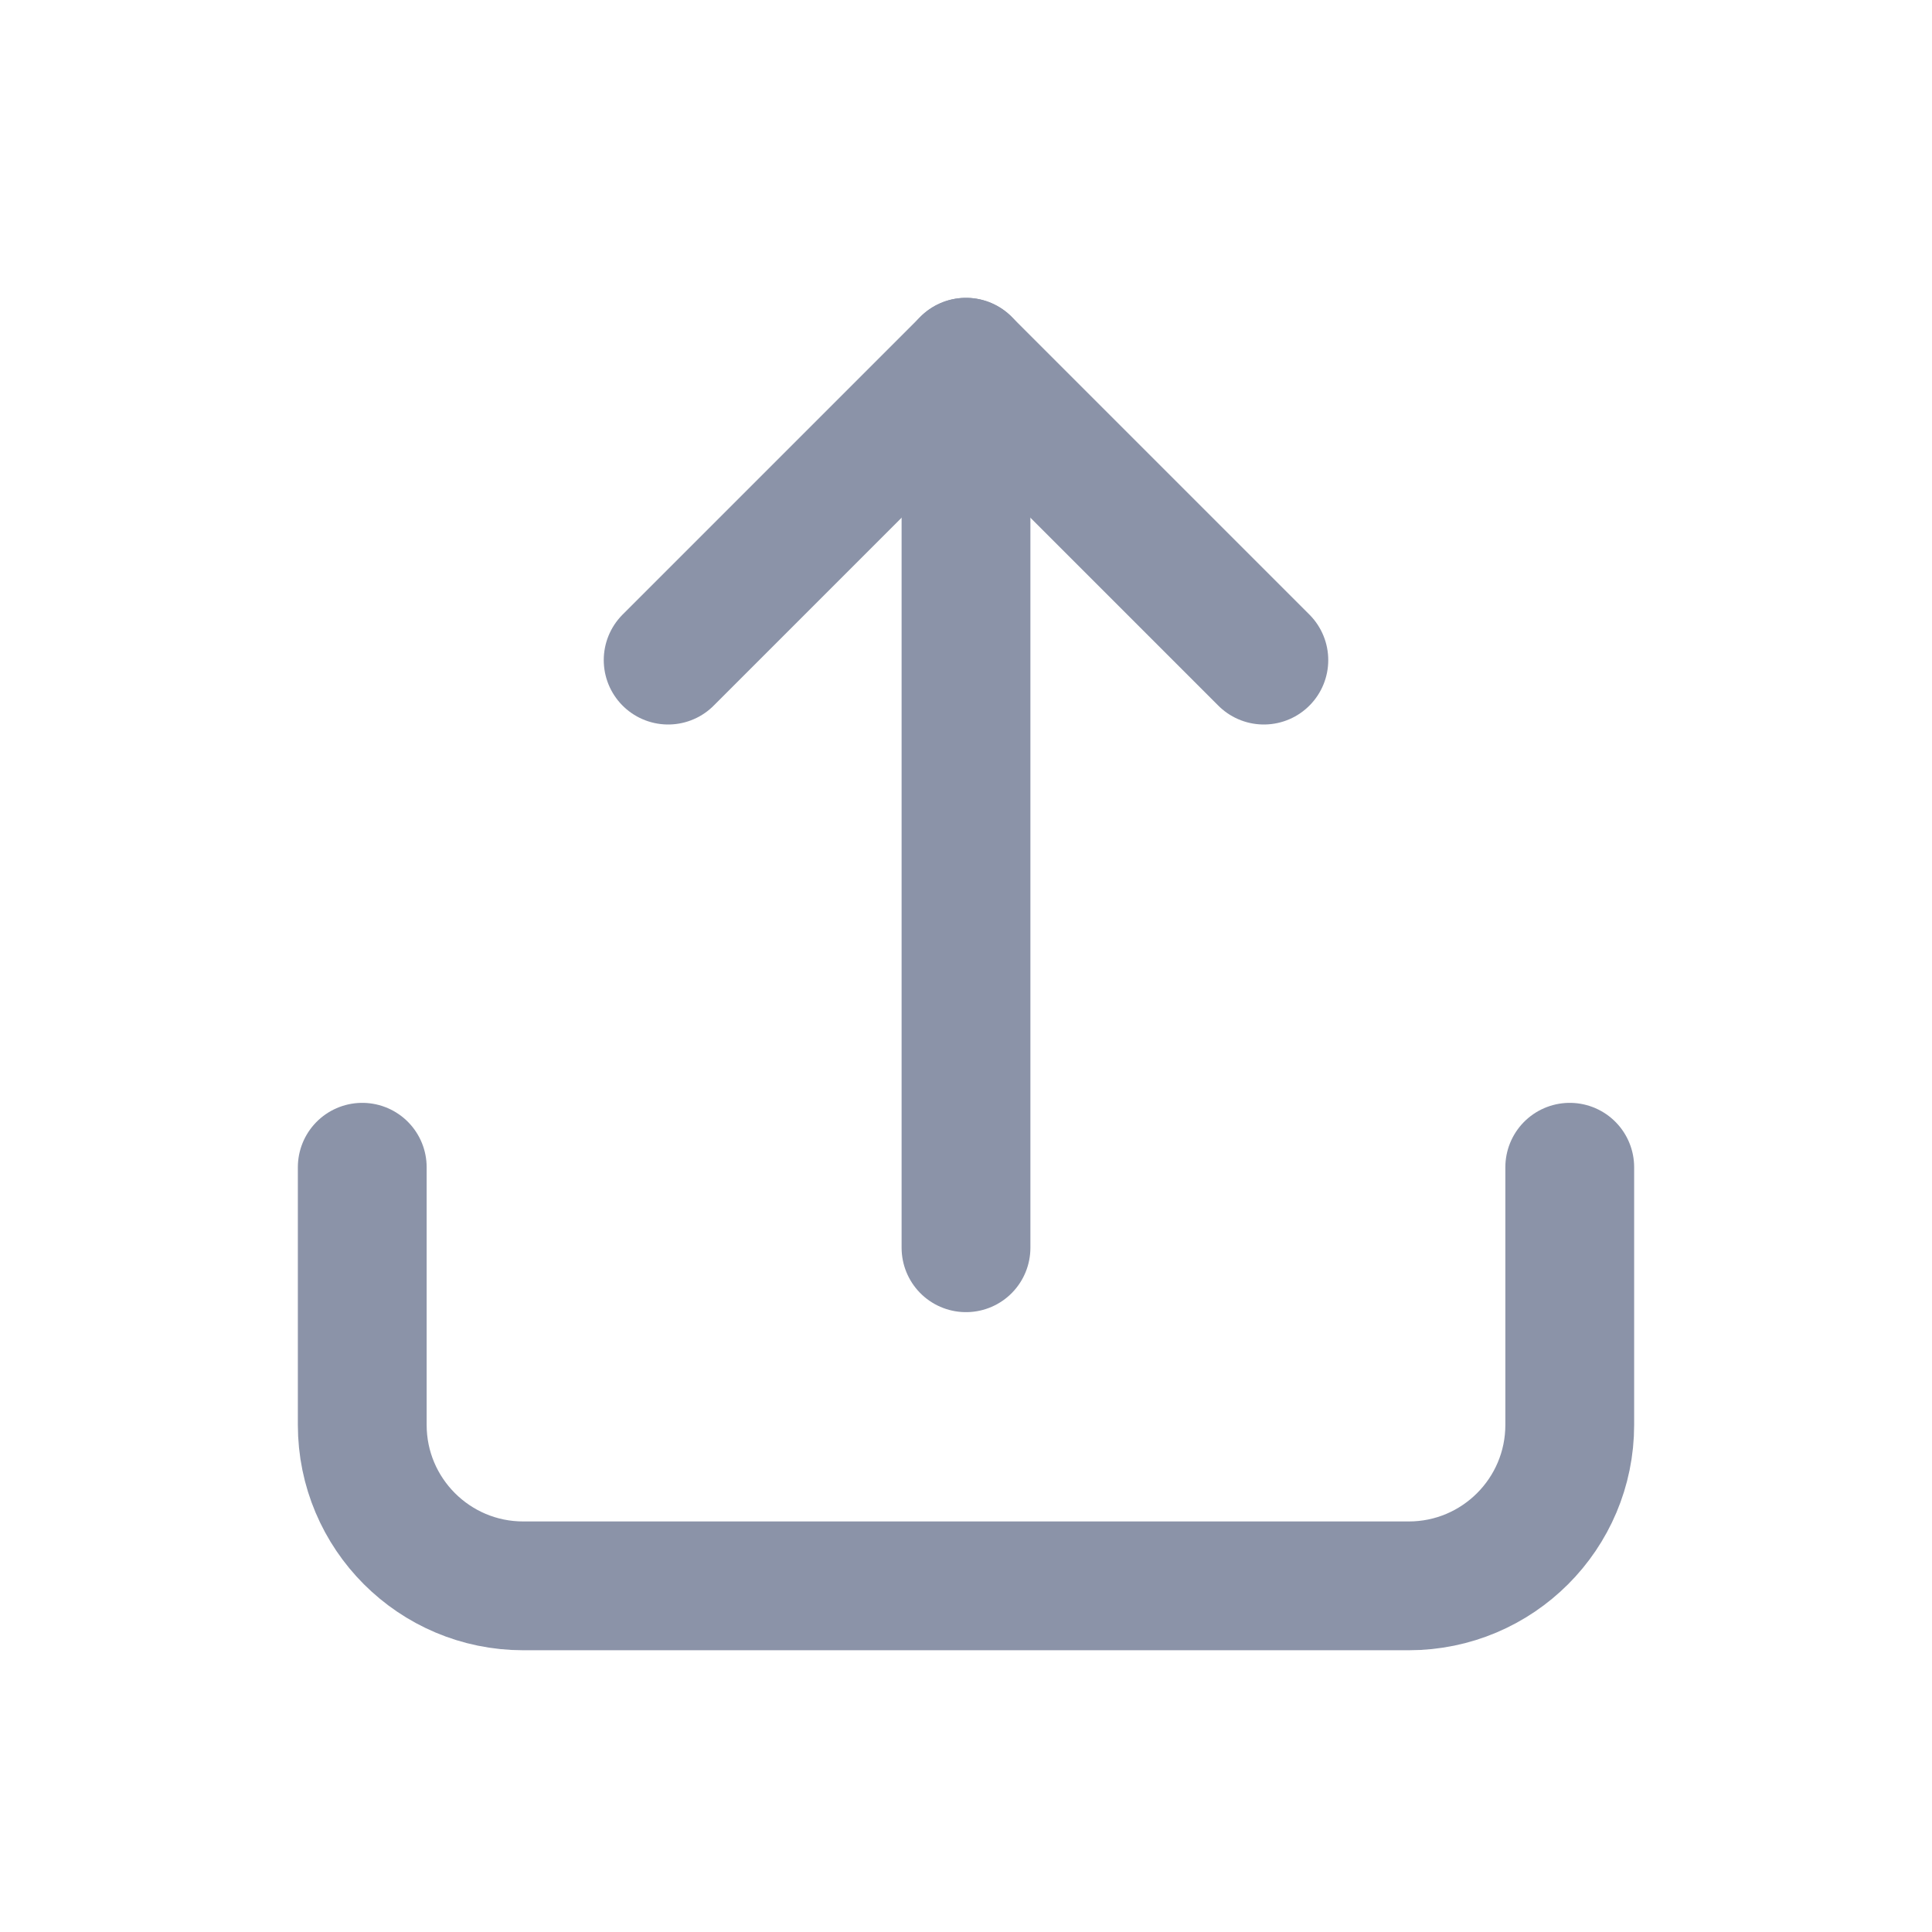
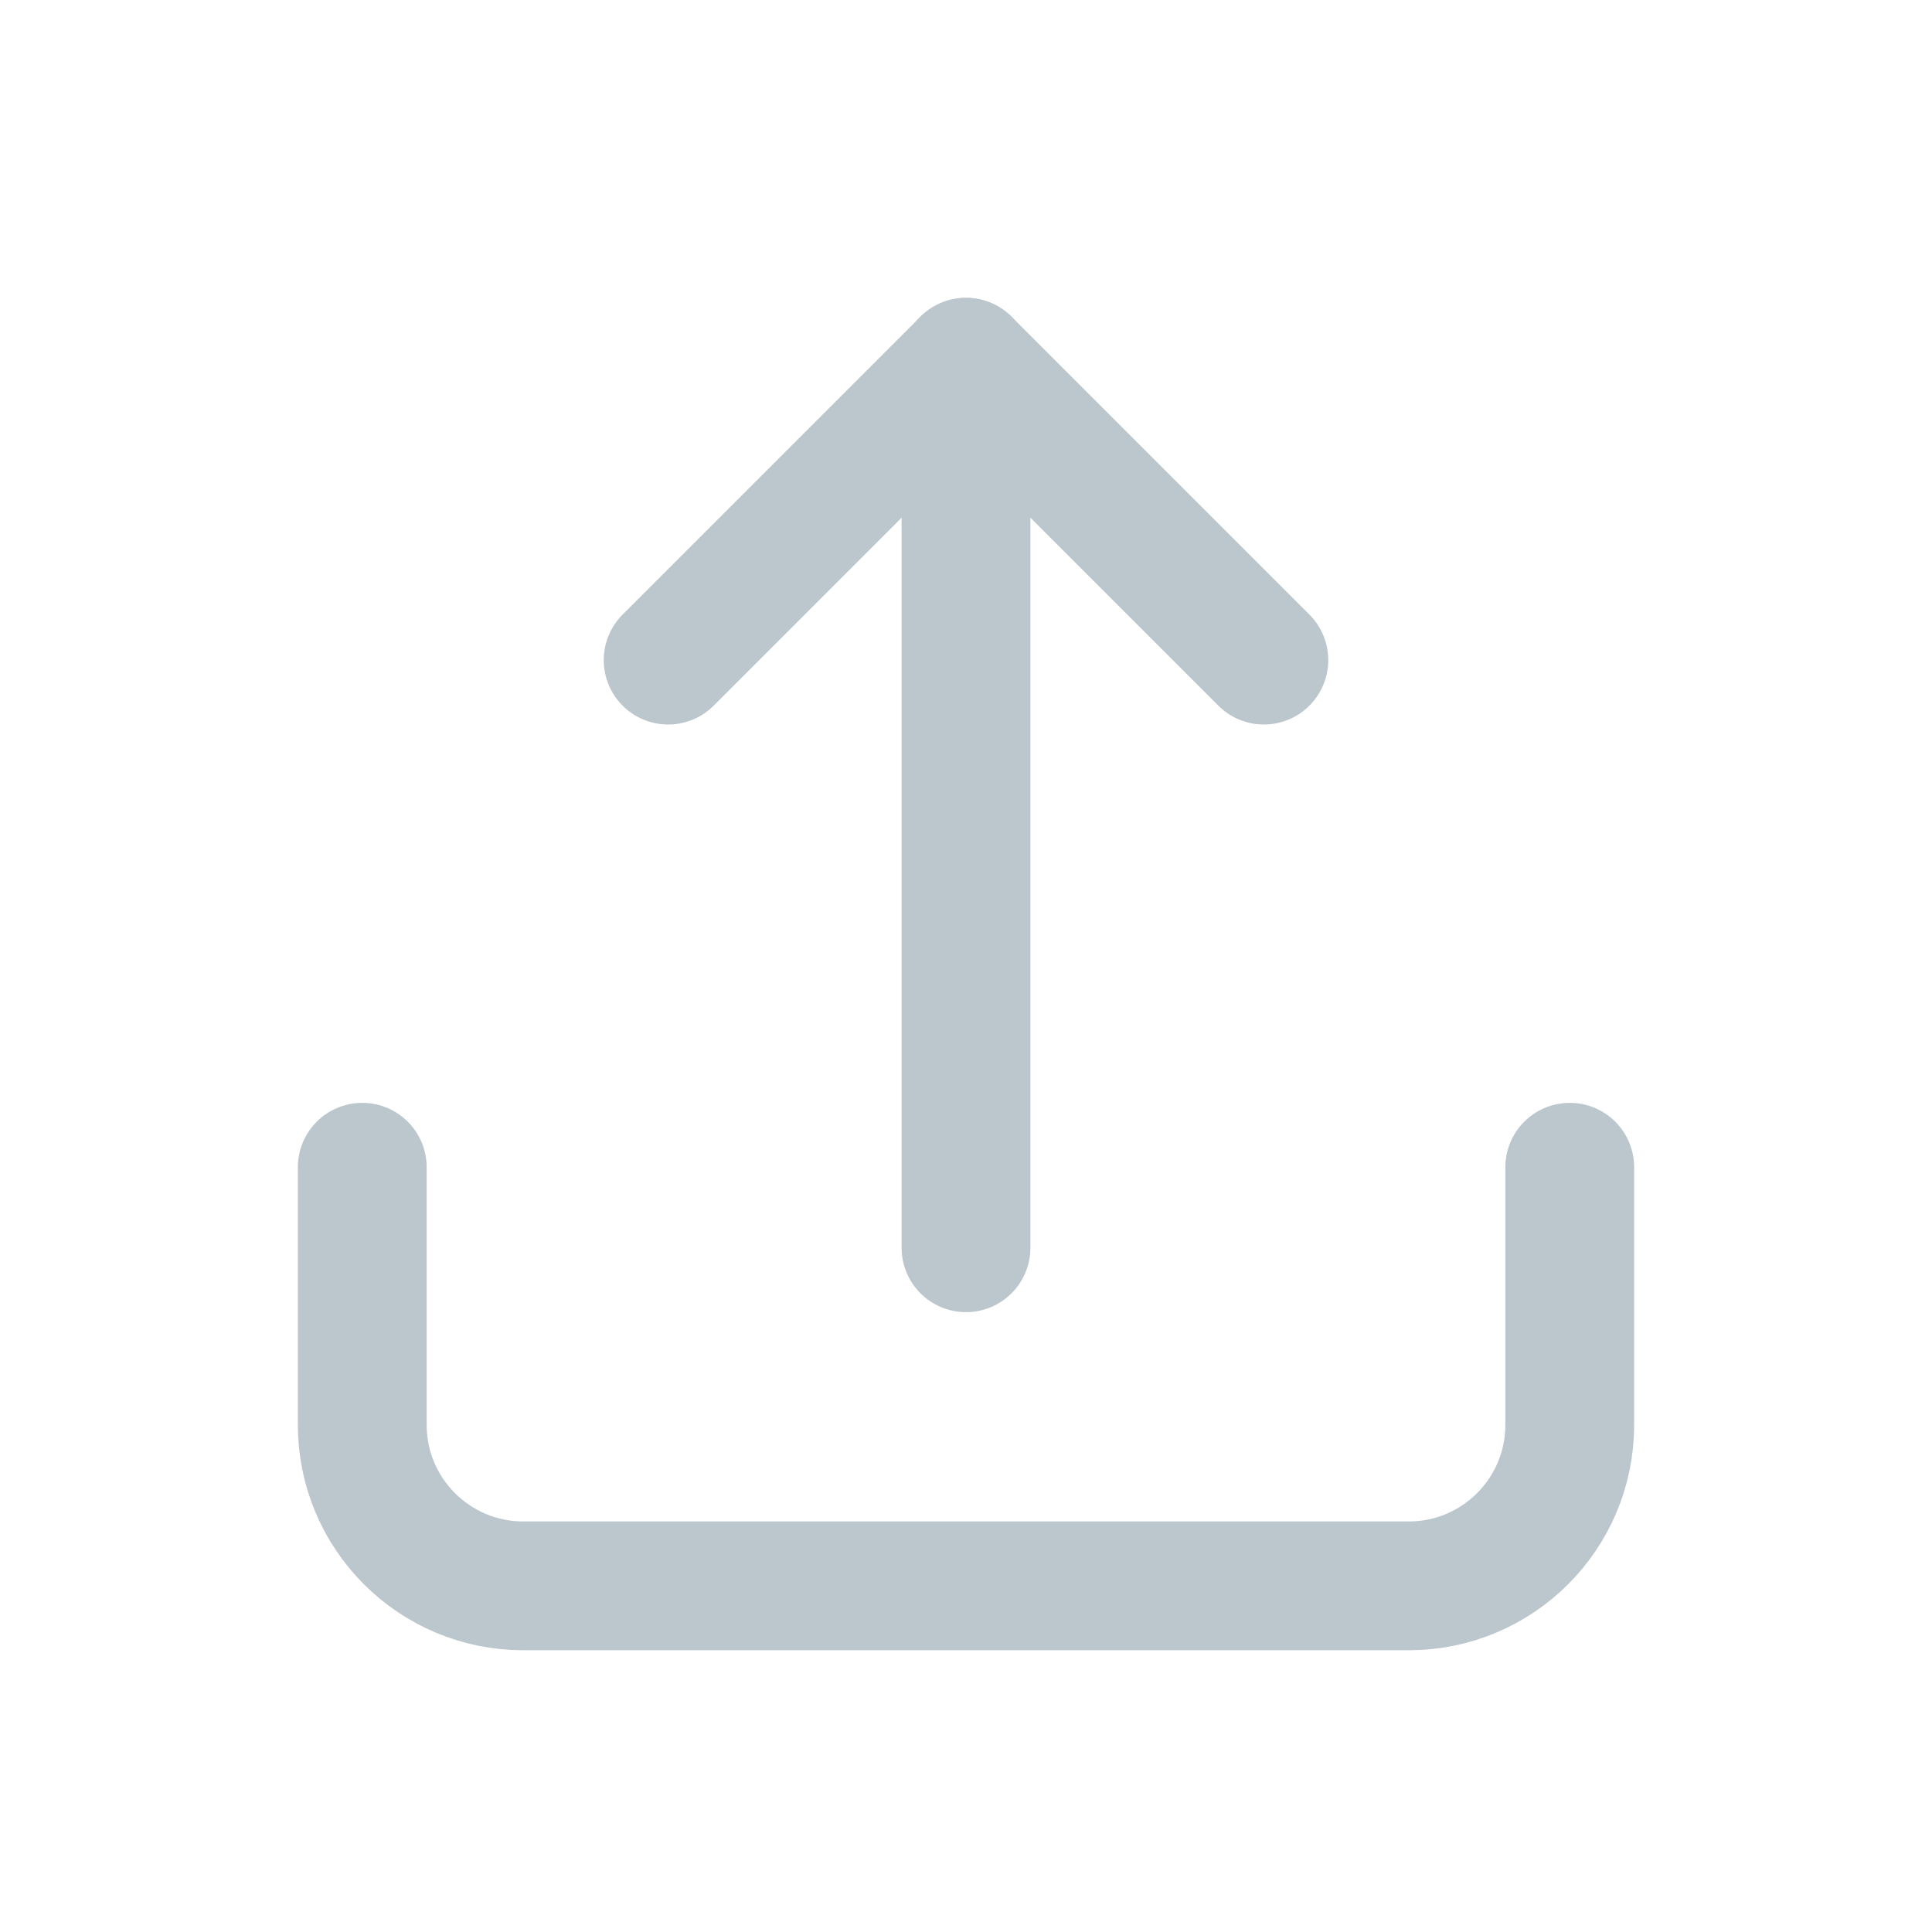
- <svg xmlns="http://www.w3.org/2000/svg" width="24" height="24" viewBox="0 0 24 24" fill="none" stroke="#8b93a8" stroke-width="1.6" stroke-linecap="round" stroke-linejoin="round">
+ <svg xmlns="http://www.w3.org/2000/svg" width="24" height="24" viewBox="0 0 24 24" fill="none" stroke="#bbc6cd" stroke-width="1.6" stroke-linecap="round" stroke-linejoin="round">
  <path d="M12 15.5V4.5" />
  <path d="M8.3 8.2 12 4.5l3.7 3.7" />
  <path d="M4.5 14.5v3.2a2 2 0 0 0 2 2h11a2 2 0 0 0 2-2v-3.2" />
</svg>
